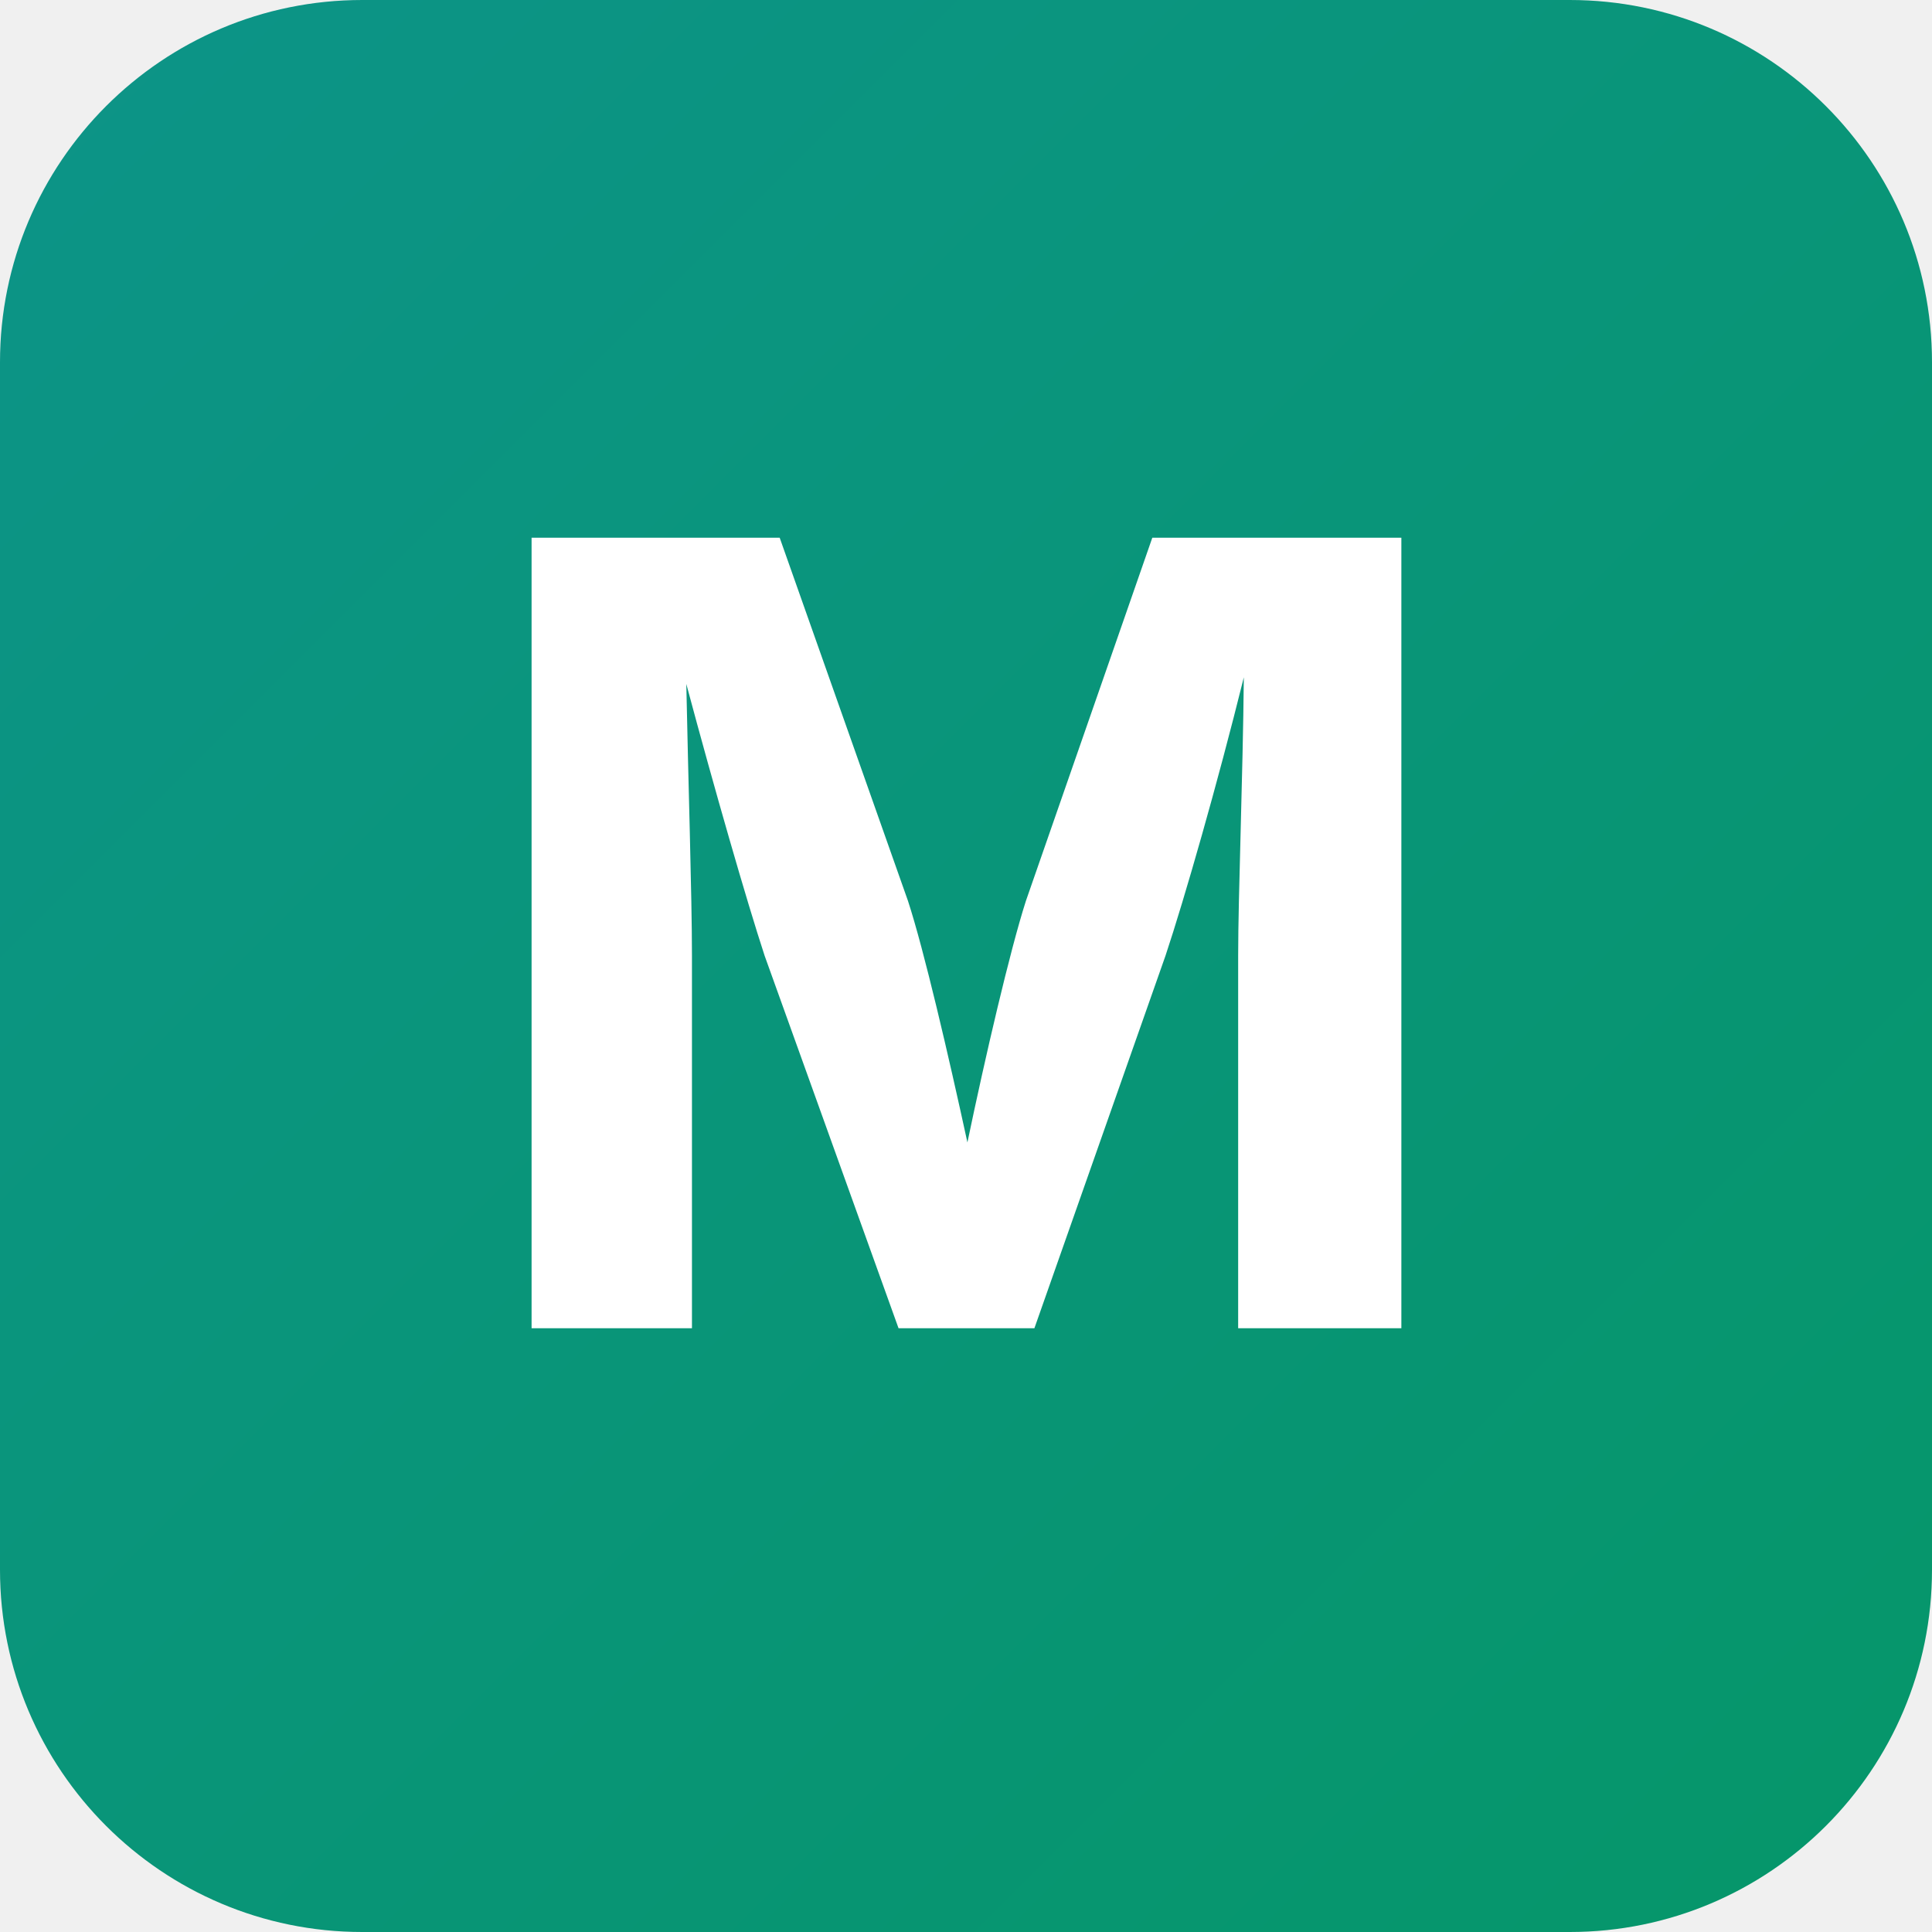
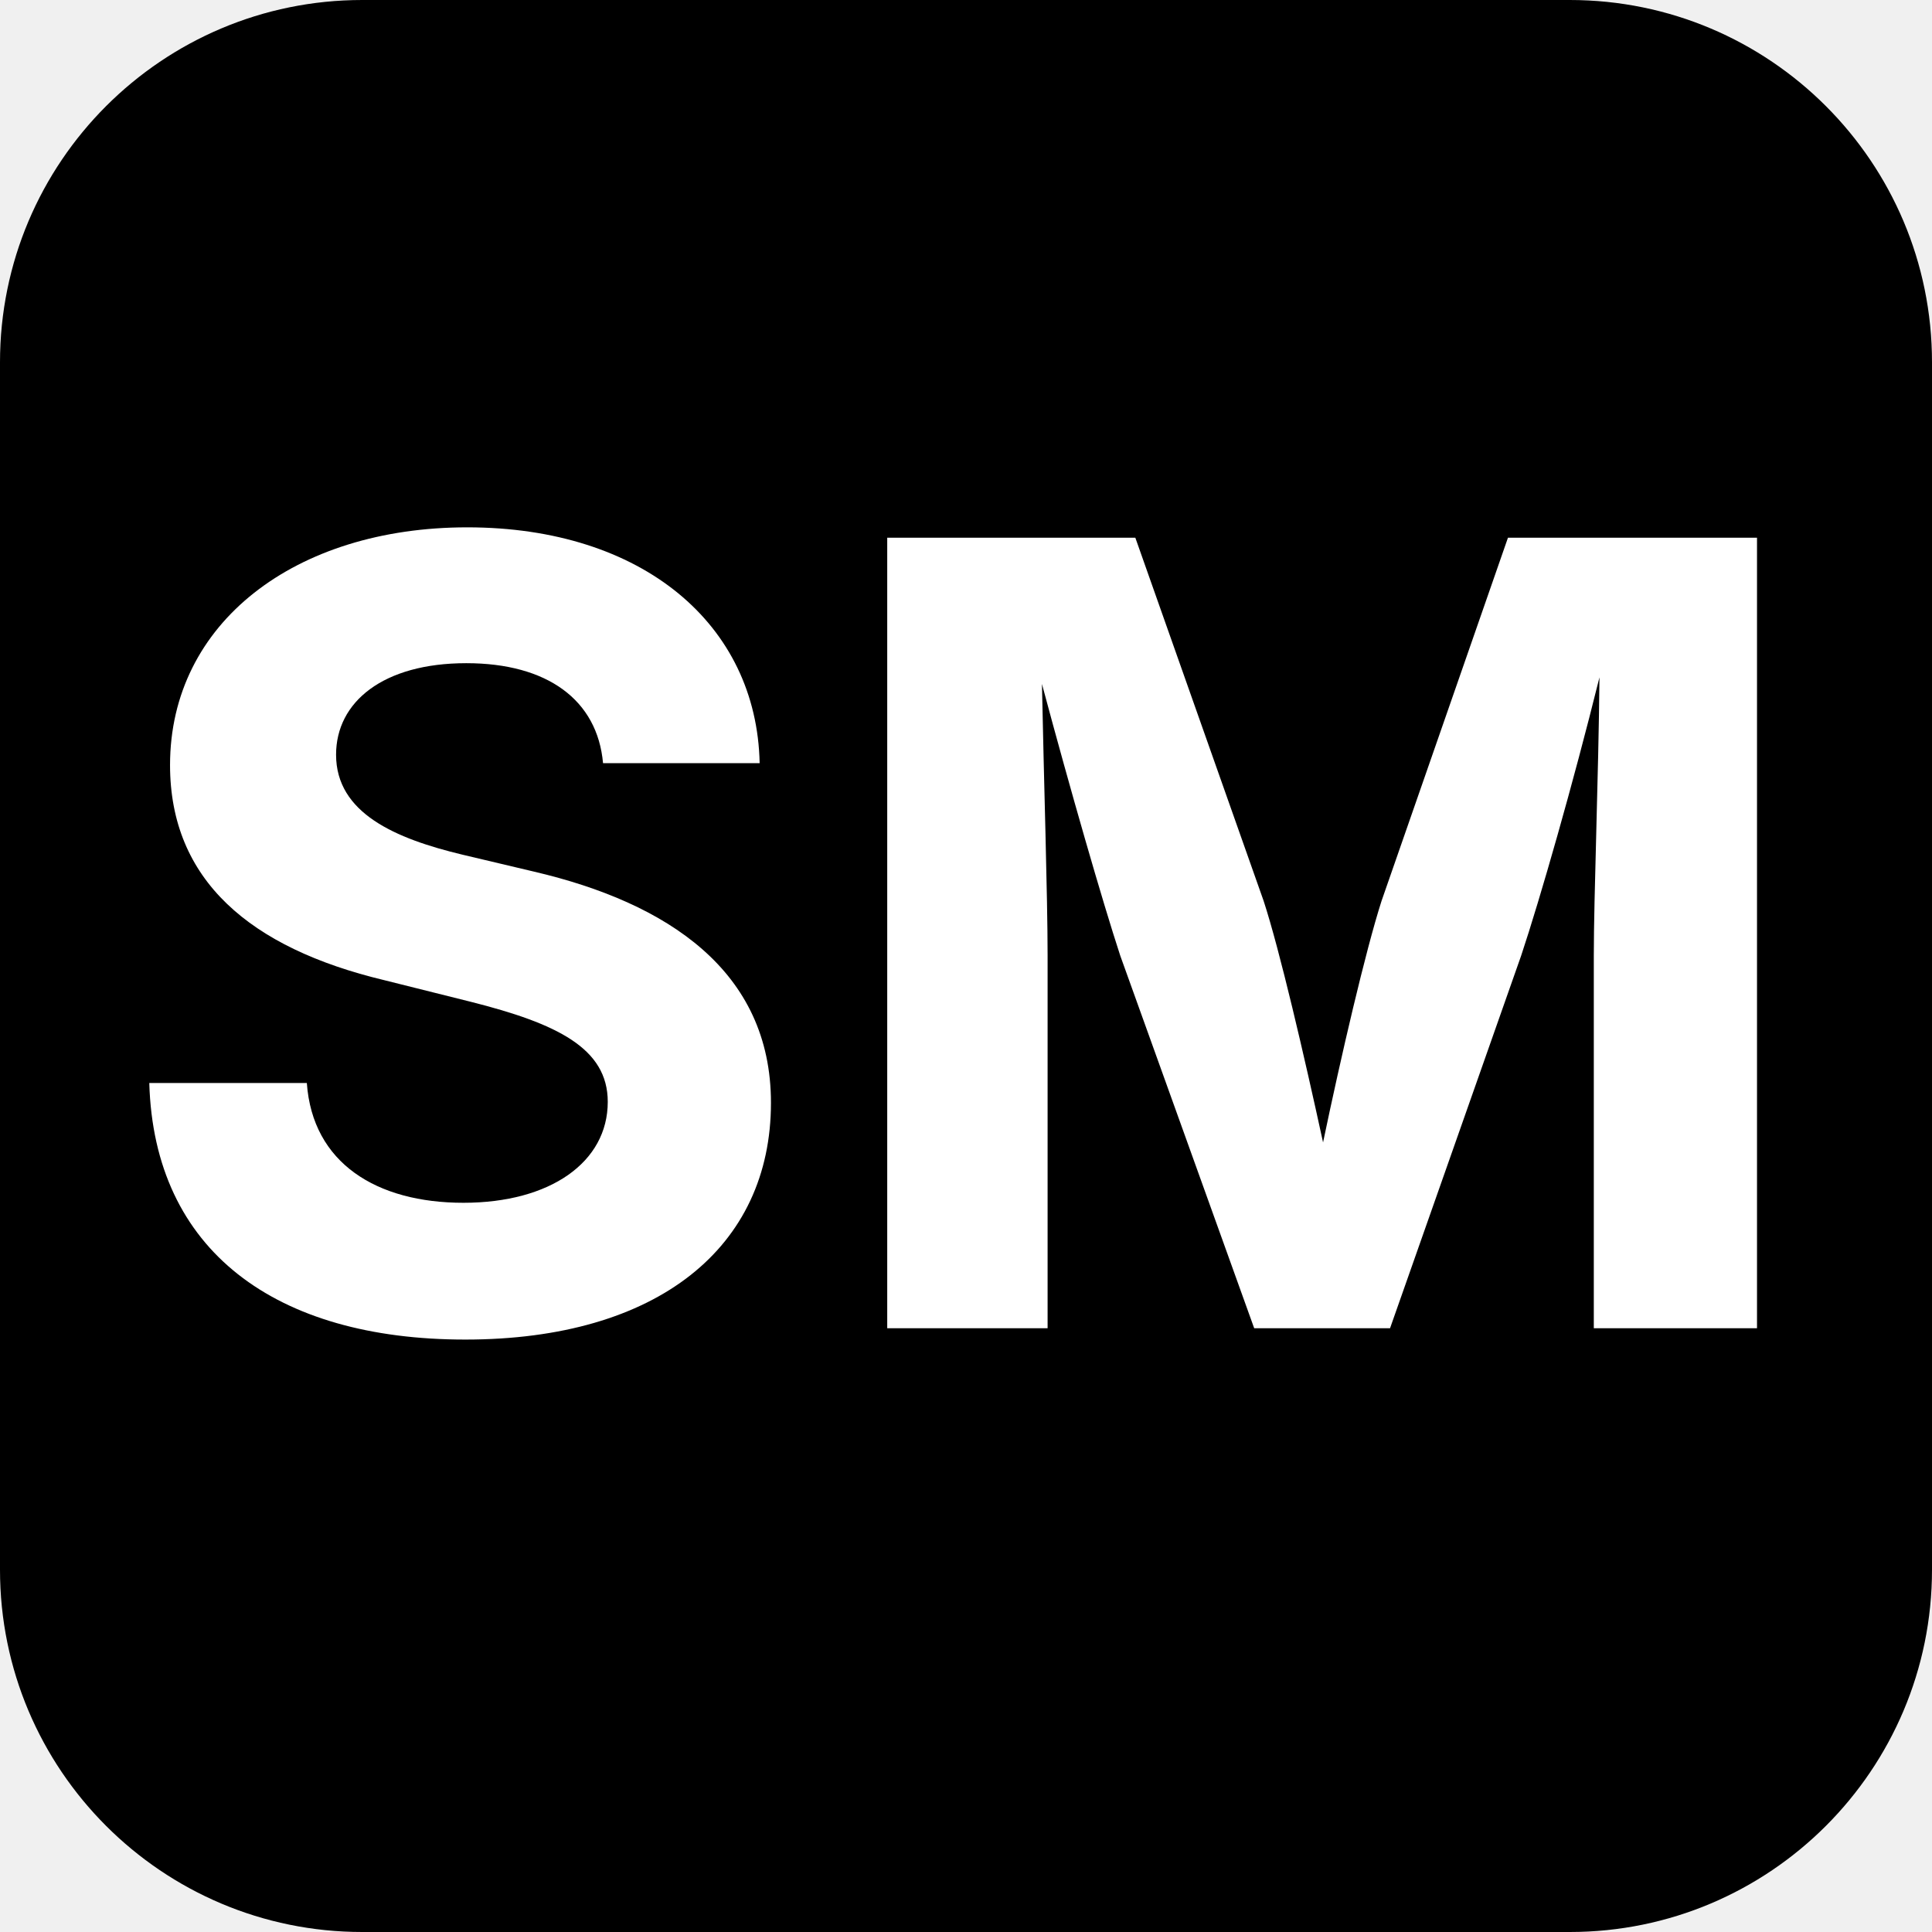
<svg xmlns="http://www.w3.org/2000/svg" viewBox="0 0 32 32" width="32" height="32">
-   <defs>
-     <linearGradient id="gradient" x1="0%" y1="0%" x2="100%" y2="100%">
-       <stop offset="0%" style="stop-color:#0d9488;stop-opacity:1" />
-       <stop offset="100%" style="stop-color:#059669;stop-opacity:1" />
-     </linearGradient>
-   </defs>
-   <rect width="32" height="32" rx="6" ry="6" fill="url(#gradient)" />
-   <text x="16" y="22" font-family="system-ui, -apple-system, sans-serif" font-size="18" font-weight="bold" text-anchor="middle" fill="white">M</text>
+   <rect width="32" height="32" rx="6" ry="6" fill="black" />
+   <text x="16" y="22" font-family="system-ui, -apple-system, sans-serif" font-size="18" font-weight="bold" text-anchor="middle" fill="white">SM</text>
</svg>
